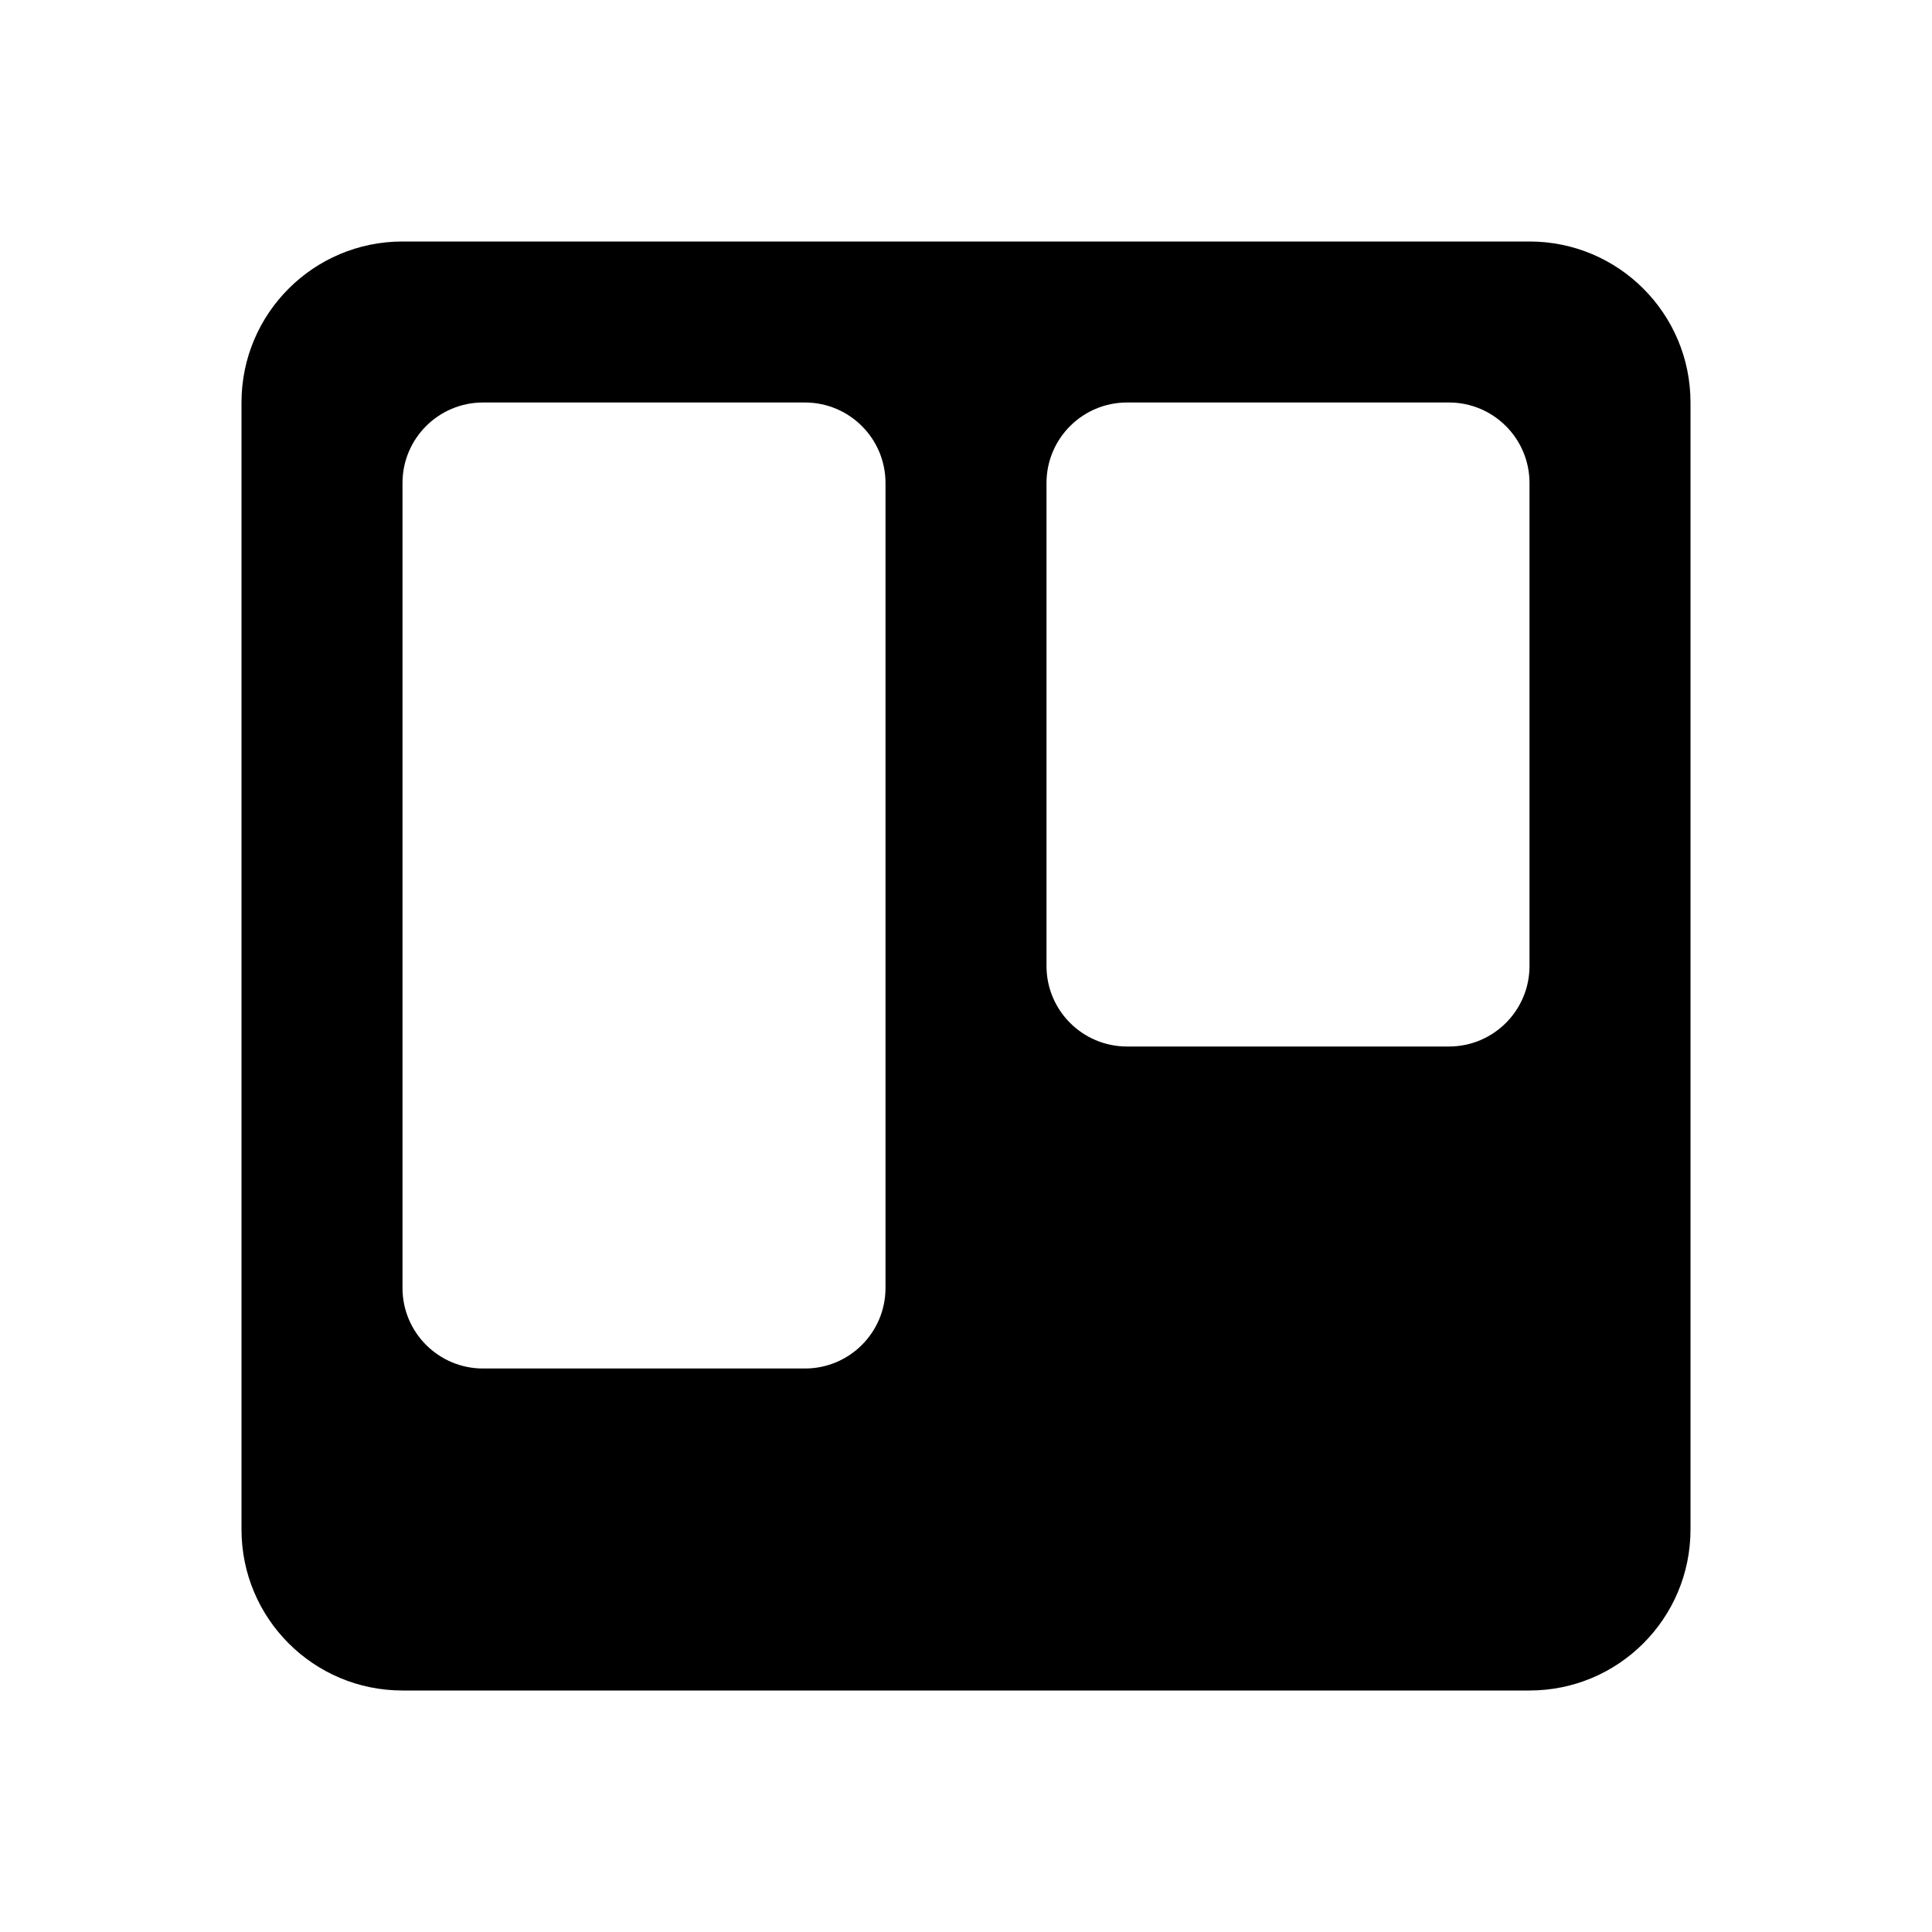
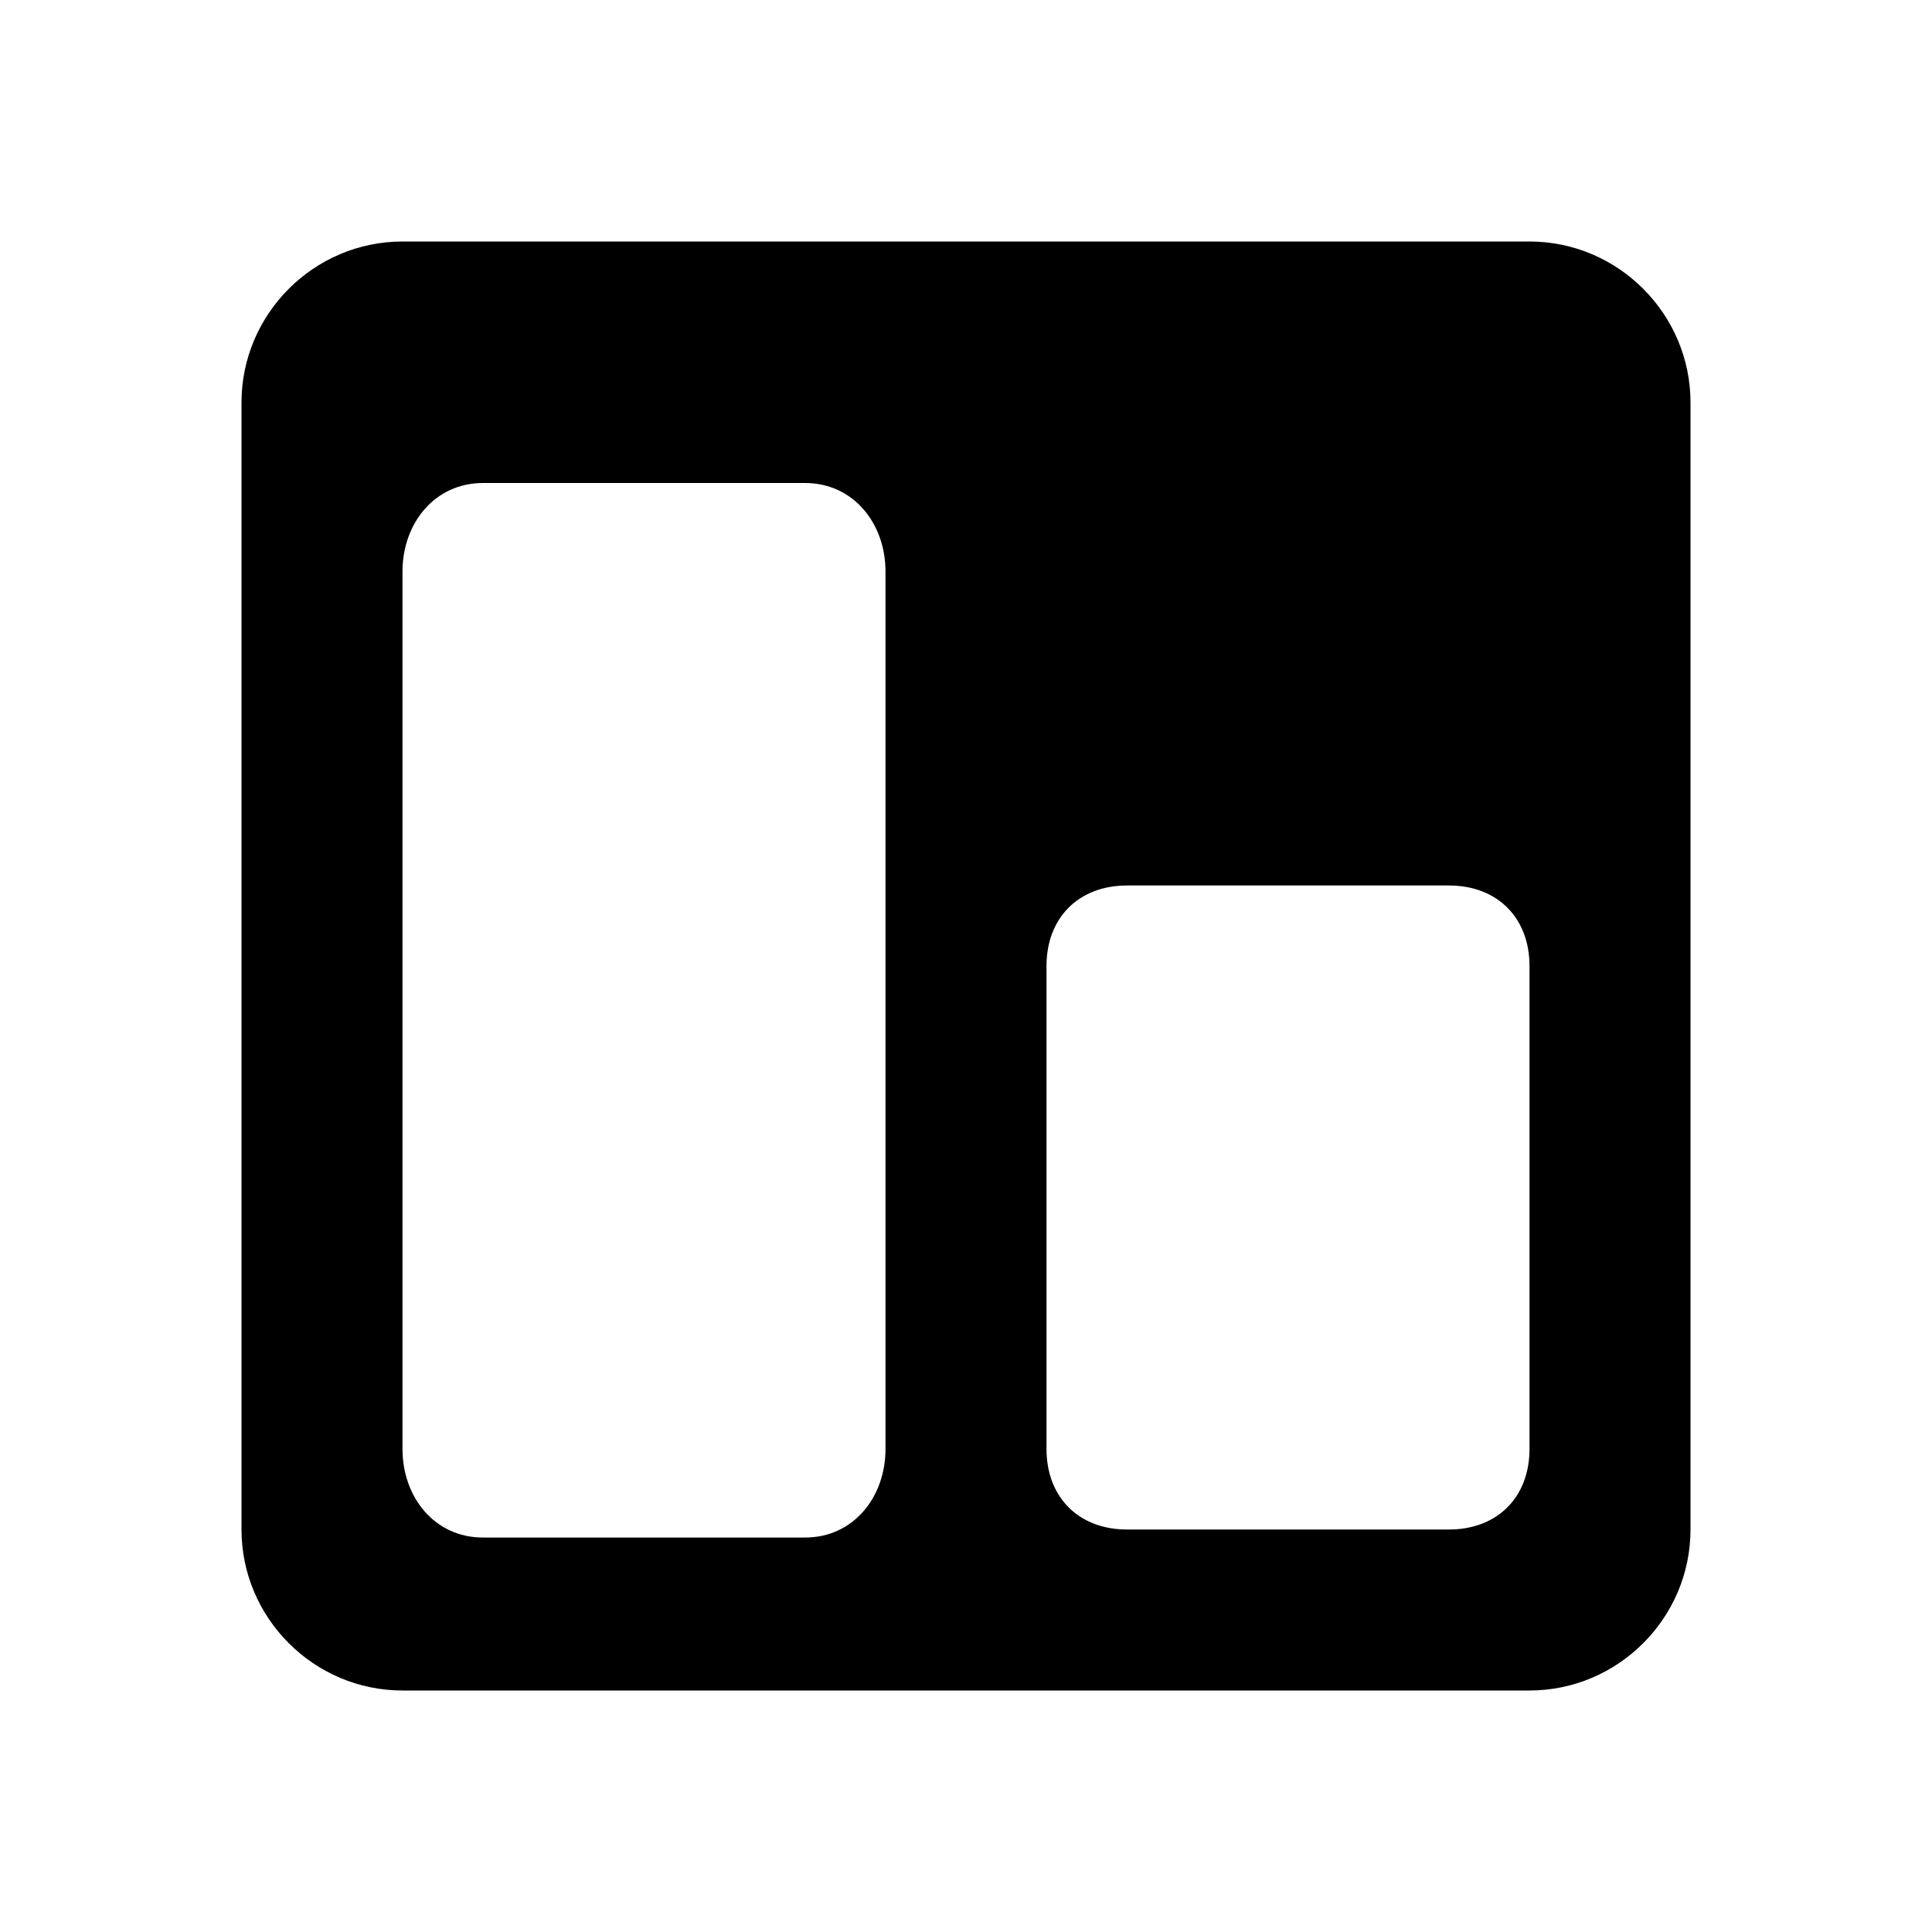
- <svg xmlns="http://www.w3.org/2000/svg" width="24" height="24" role="presentation" focusable="false" viewBox="0 0 24 24">
-   <path fill-rule="evenodd" clip-rule="evenodd" d="M3 5C3 3.895 3.895 3 5 3H19C20.105 3 21 3.895 21 5V19C21 20.105 20.105 21 19 21H5C3.895 21 3 20.105 3 19V5ZM5 6C5 5.448 5.448 5 6 5H10C10.552 5 11 5.448 11 6V16C11 16.552 10.552 17 10 17H6C5.448 17 5 16.552 5 16V6ZM14 5C13.448 5 13 5.448 13 6V12C13 12.552 13.448 13 14 13H18C18.552 13 19 12.552 19 12V6C19 5.448 18.552 5 18 5H14Z" fill="currentColor" />
+ <svg xmlns="http://www.w3.org/2000/svg" version="1.1" id="Layer_1" focusable="false" x="0px" y="0px" viewBox="0 0 24 24" style="enable-background:new 0 0 24 24;" xml:space="preserve">
+   <style type="text/css">
+ 	.st0{fill-rule:evenodd;clip-rule:evenodd;}
+ </style>
+   <path class="st0" d="M3,5c0-1.1,0.9-2,2-2h14c1.1,0,2,0.9,2,2v14c0,1.1-0.9,2-2,2H5c-1.1,0-2-0.9-2-2V5z M5,7.1C5,6.5,5.4,6,6,6h4  c0.6,0,1,0.5,1,1.1v10.9c0,0.6-0.4,1.1-1,1.1H6c-0.6,0-1-0.5-1-1.1V7.1z M18,19c0.6,0,1-0.4,1-1v-6c0-0.6-0.4-1-1-1h-4  c-0.6,0-1,0.4-1,1v6c0,0.6,0.4,1,1,1H18z" />
</svg>
